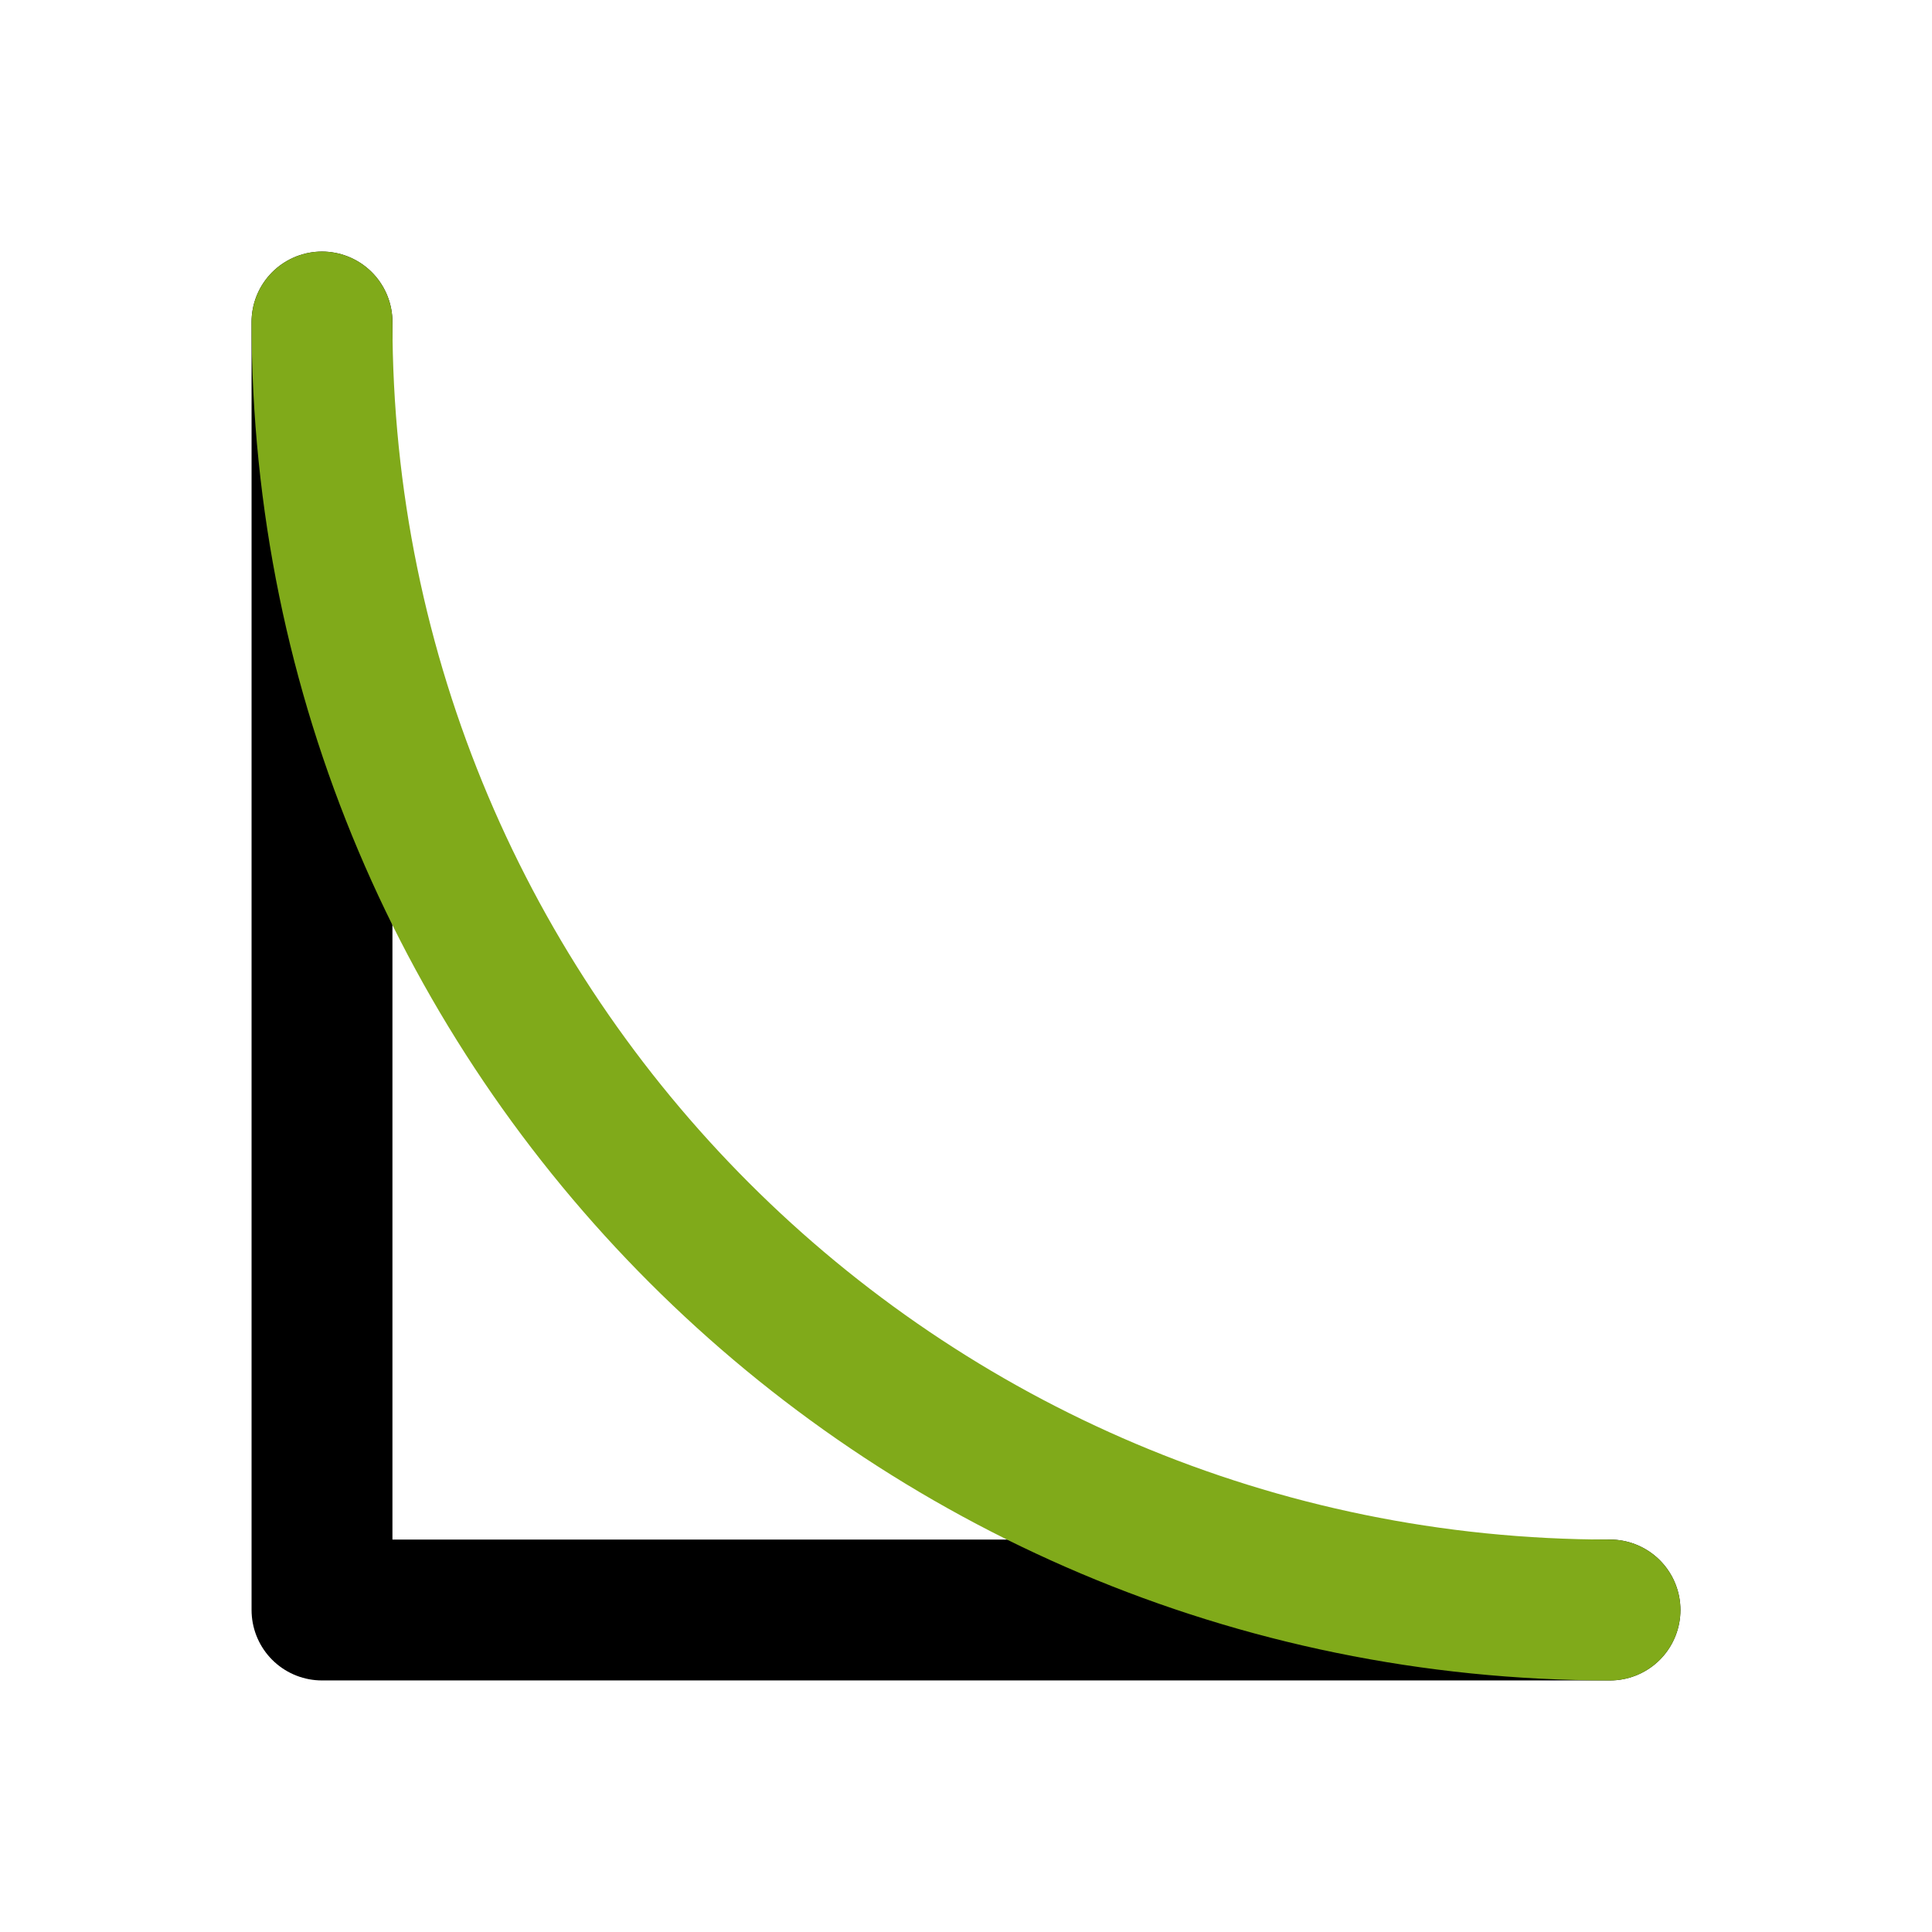
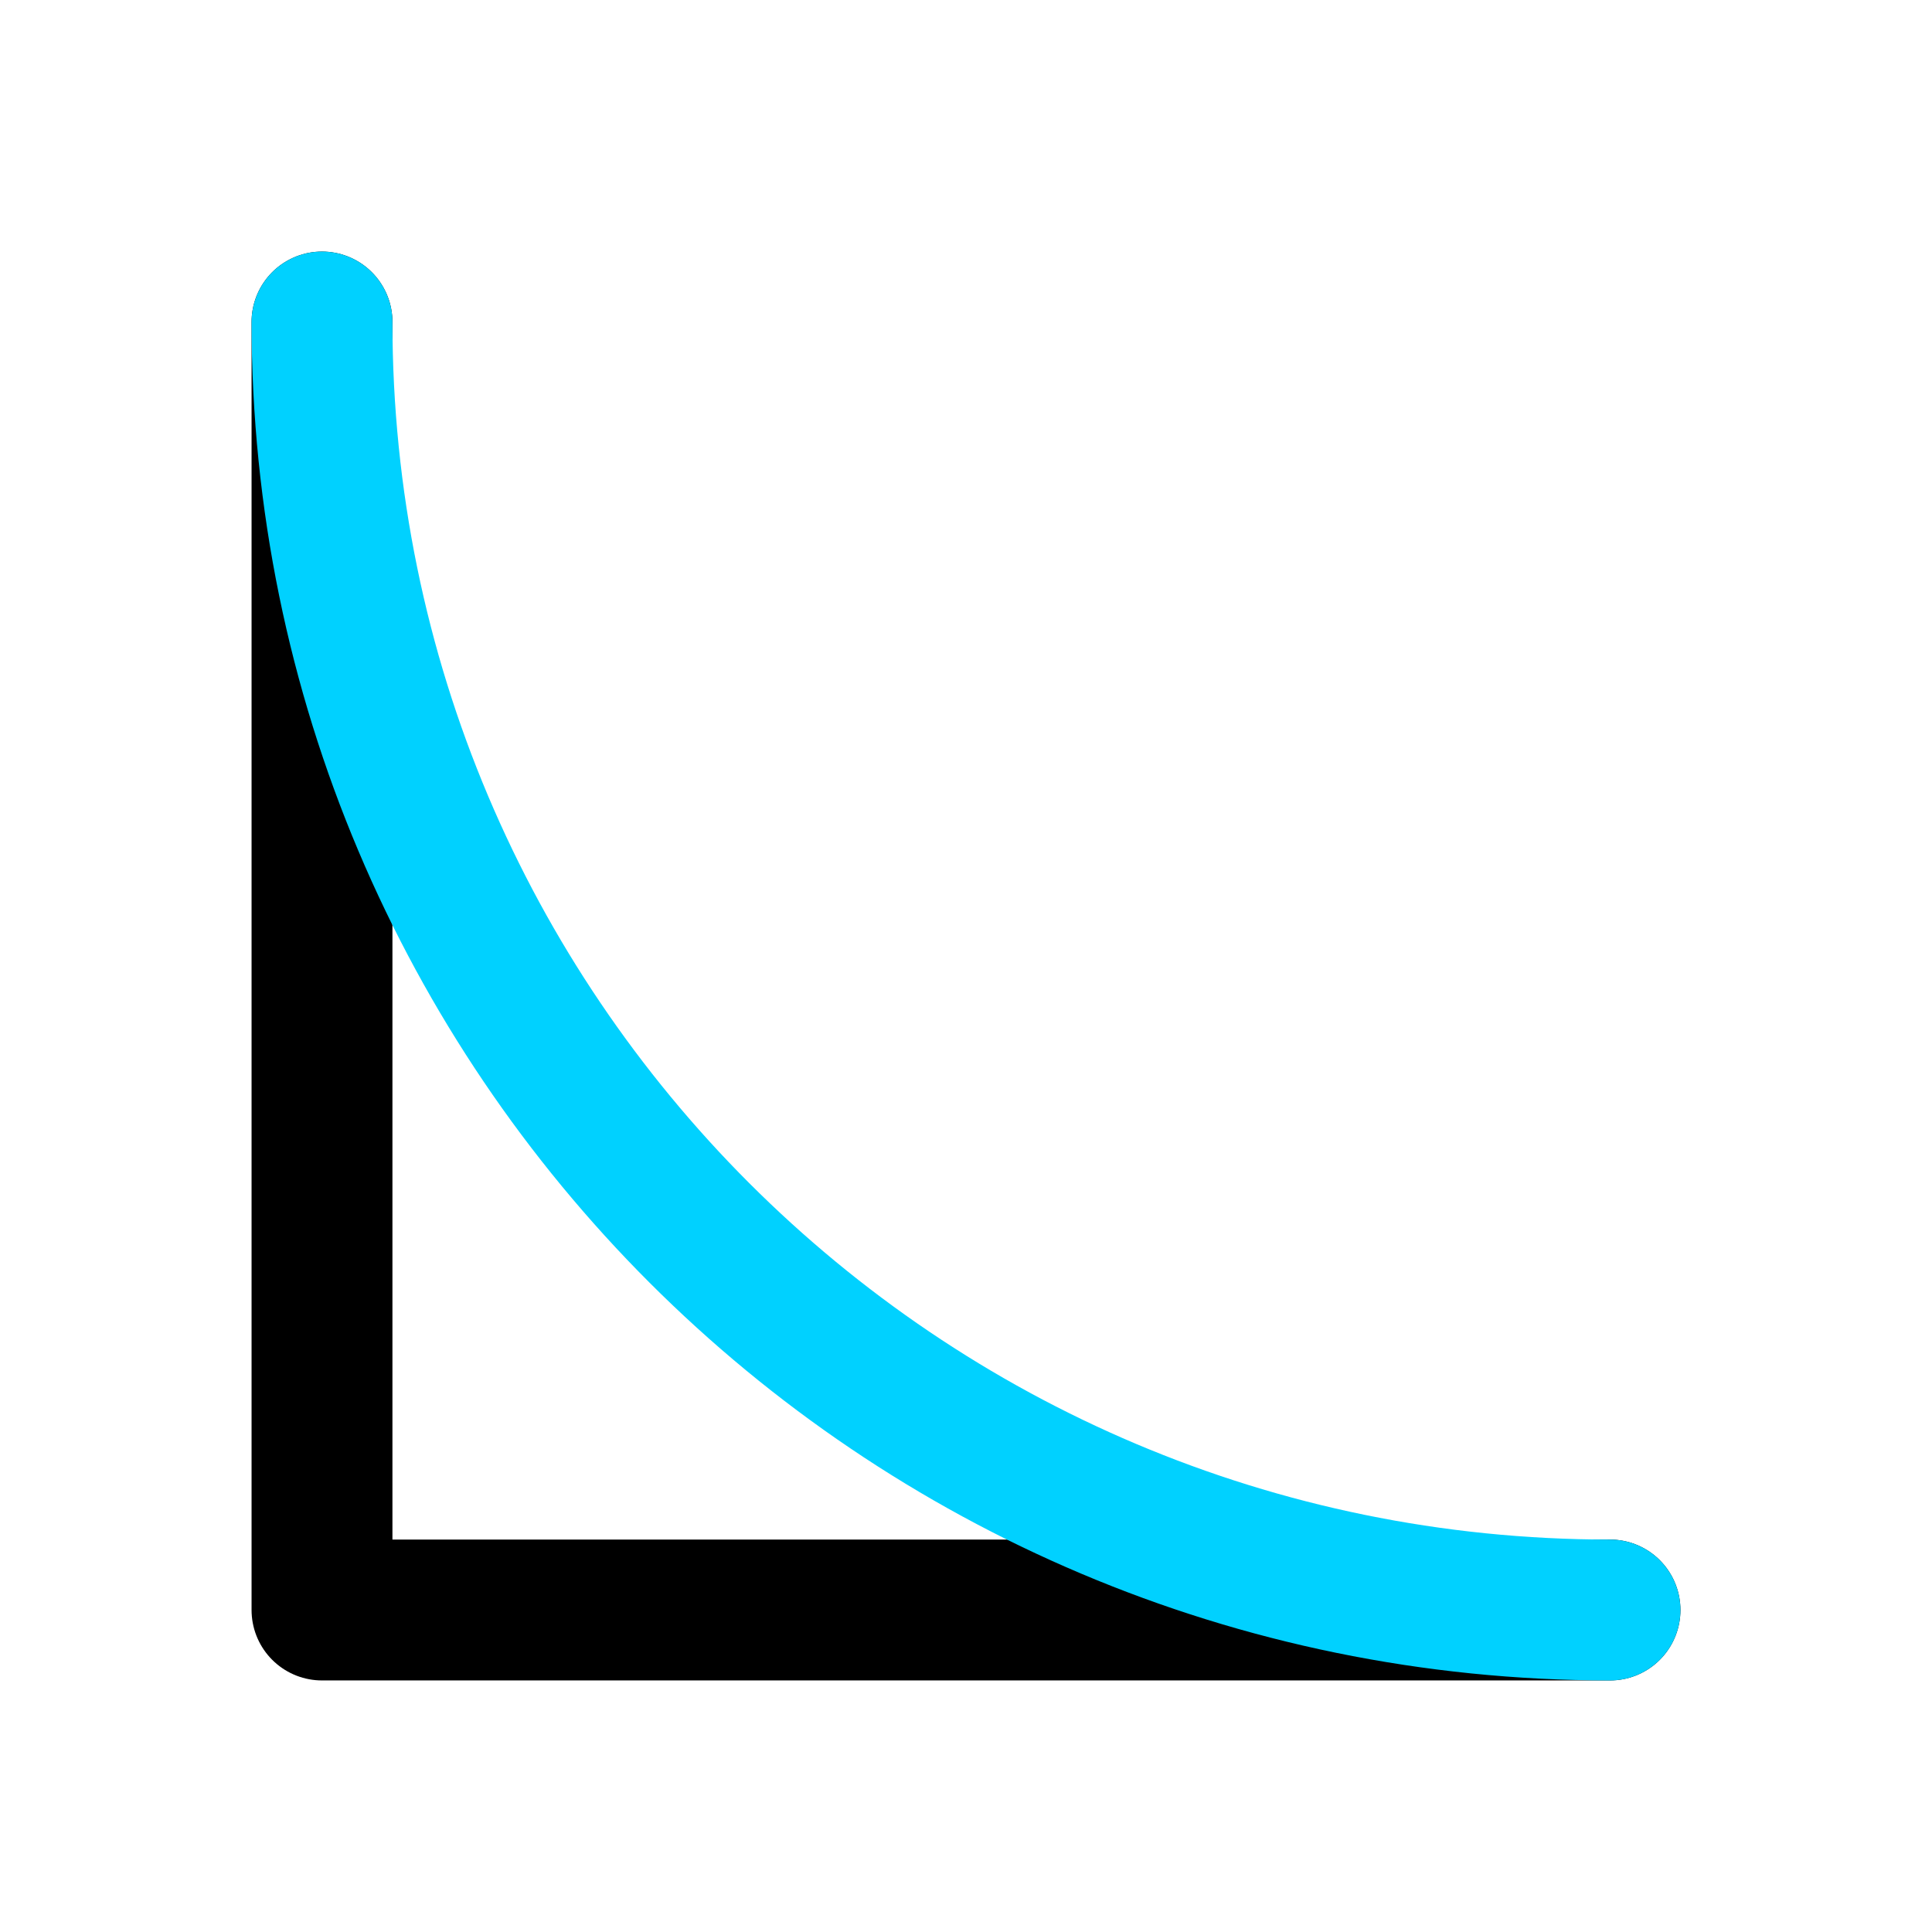
<svg xmlns="http://www.w3.org/2000/svg" viewBox="0 0 24 24" role="img" aria-labelledby="title">
  <g fill="none" stroke="currentColor" stroke-width="1.75" stroke-linecap="round" stroke-linejoin="round">
    <path d="M4 4V20H20" />
-     <path d="M4 4a16 16 0 0 0 16 16" stroke="#80AA1A" />
+     <path d="M4 4a16 16 0 0 0 16 16" stroke="#00D1FF" />
  </g>
</svg>
